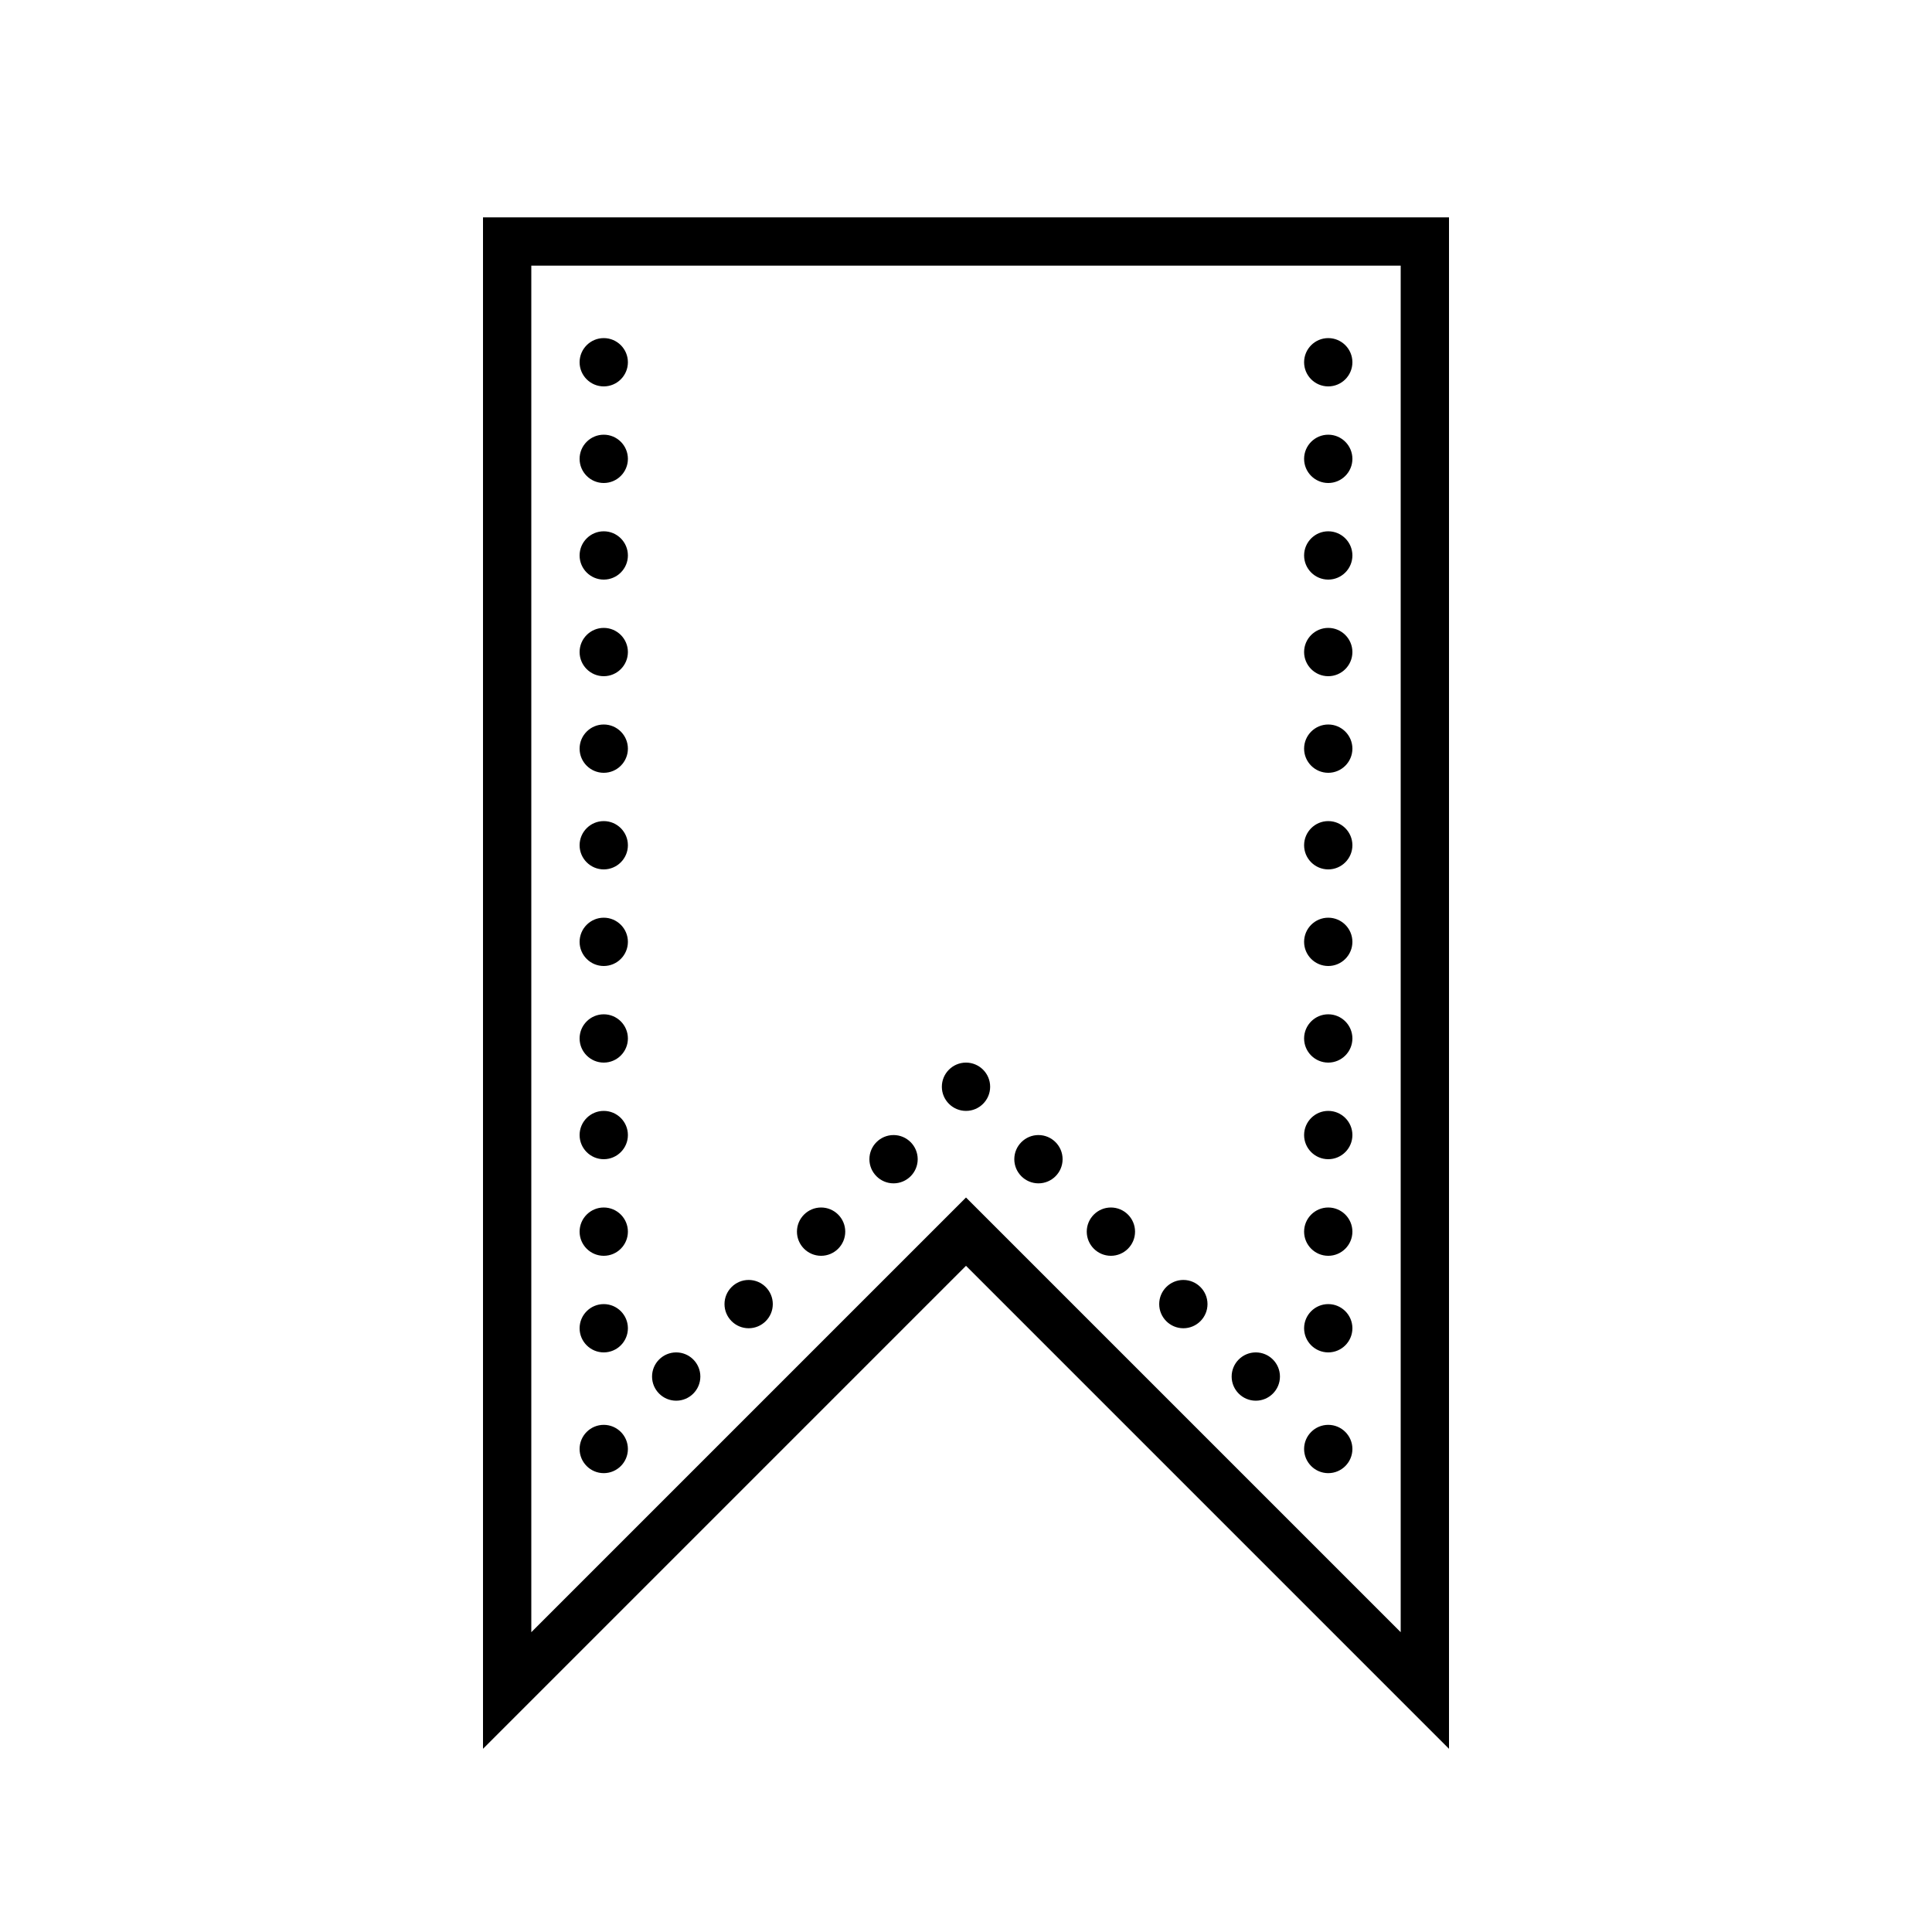
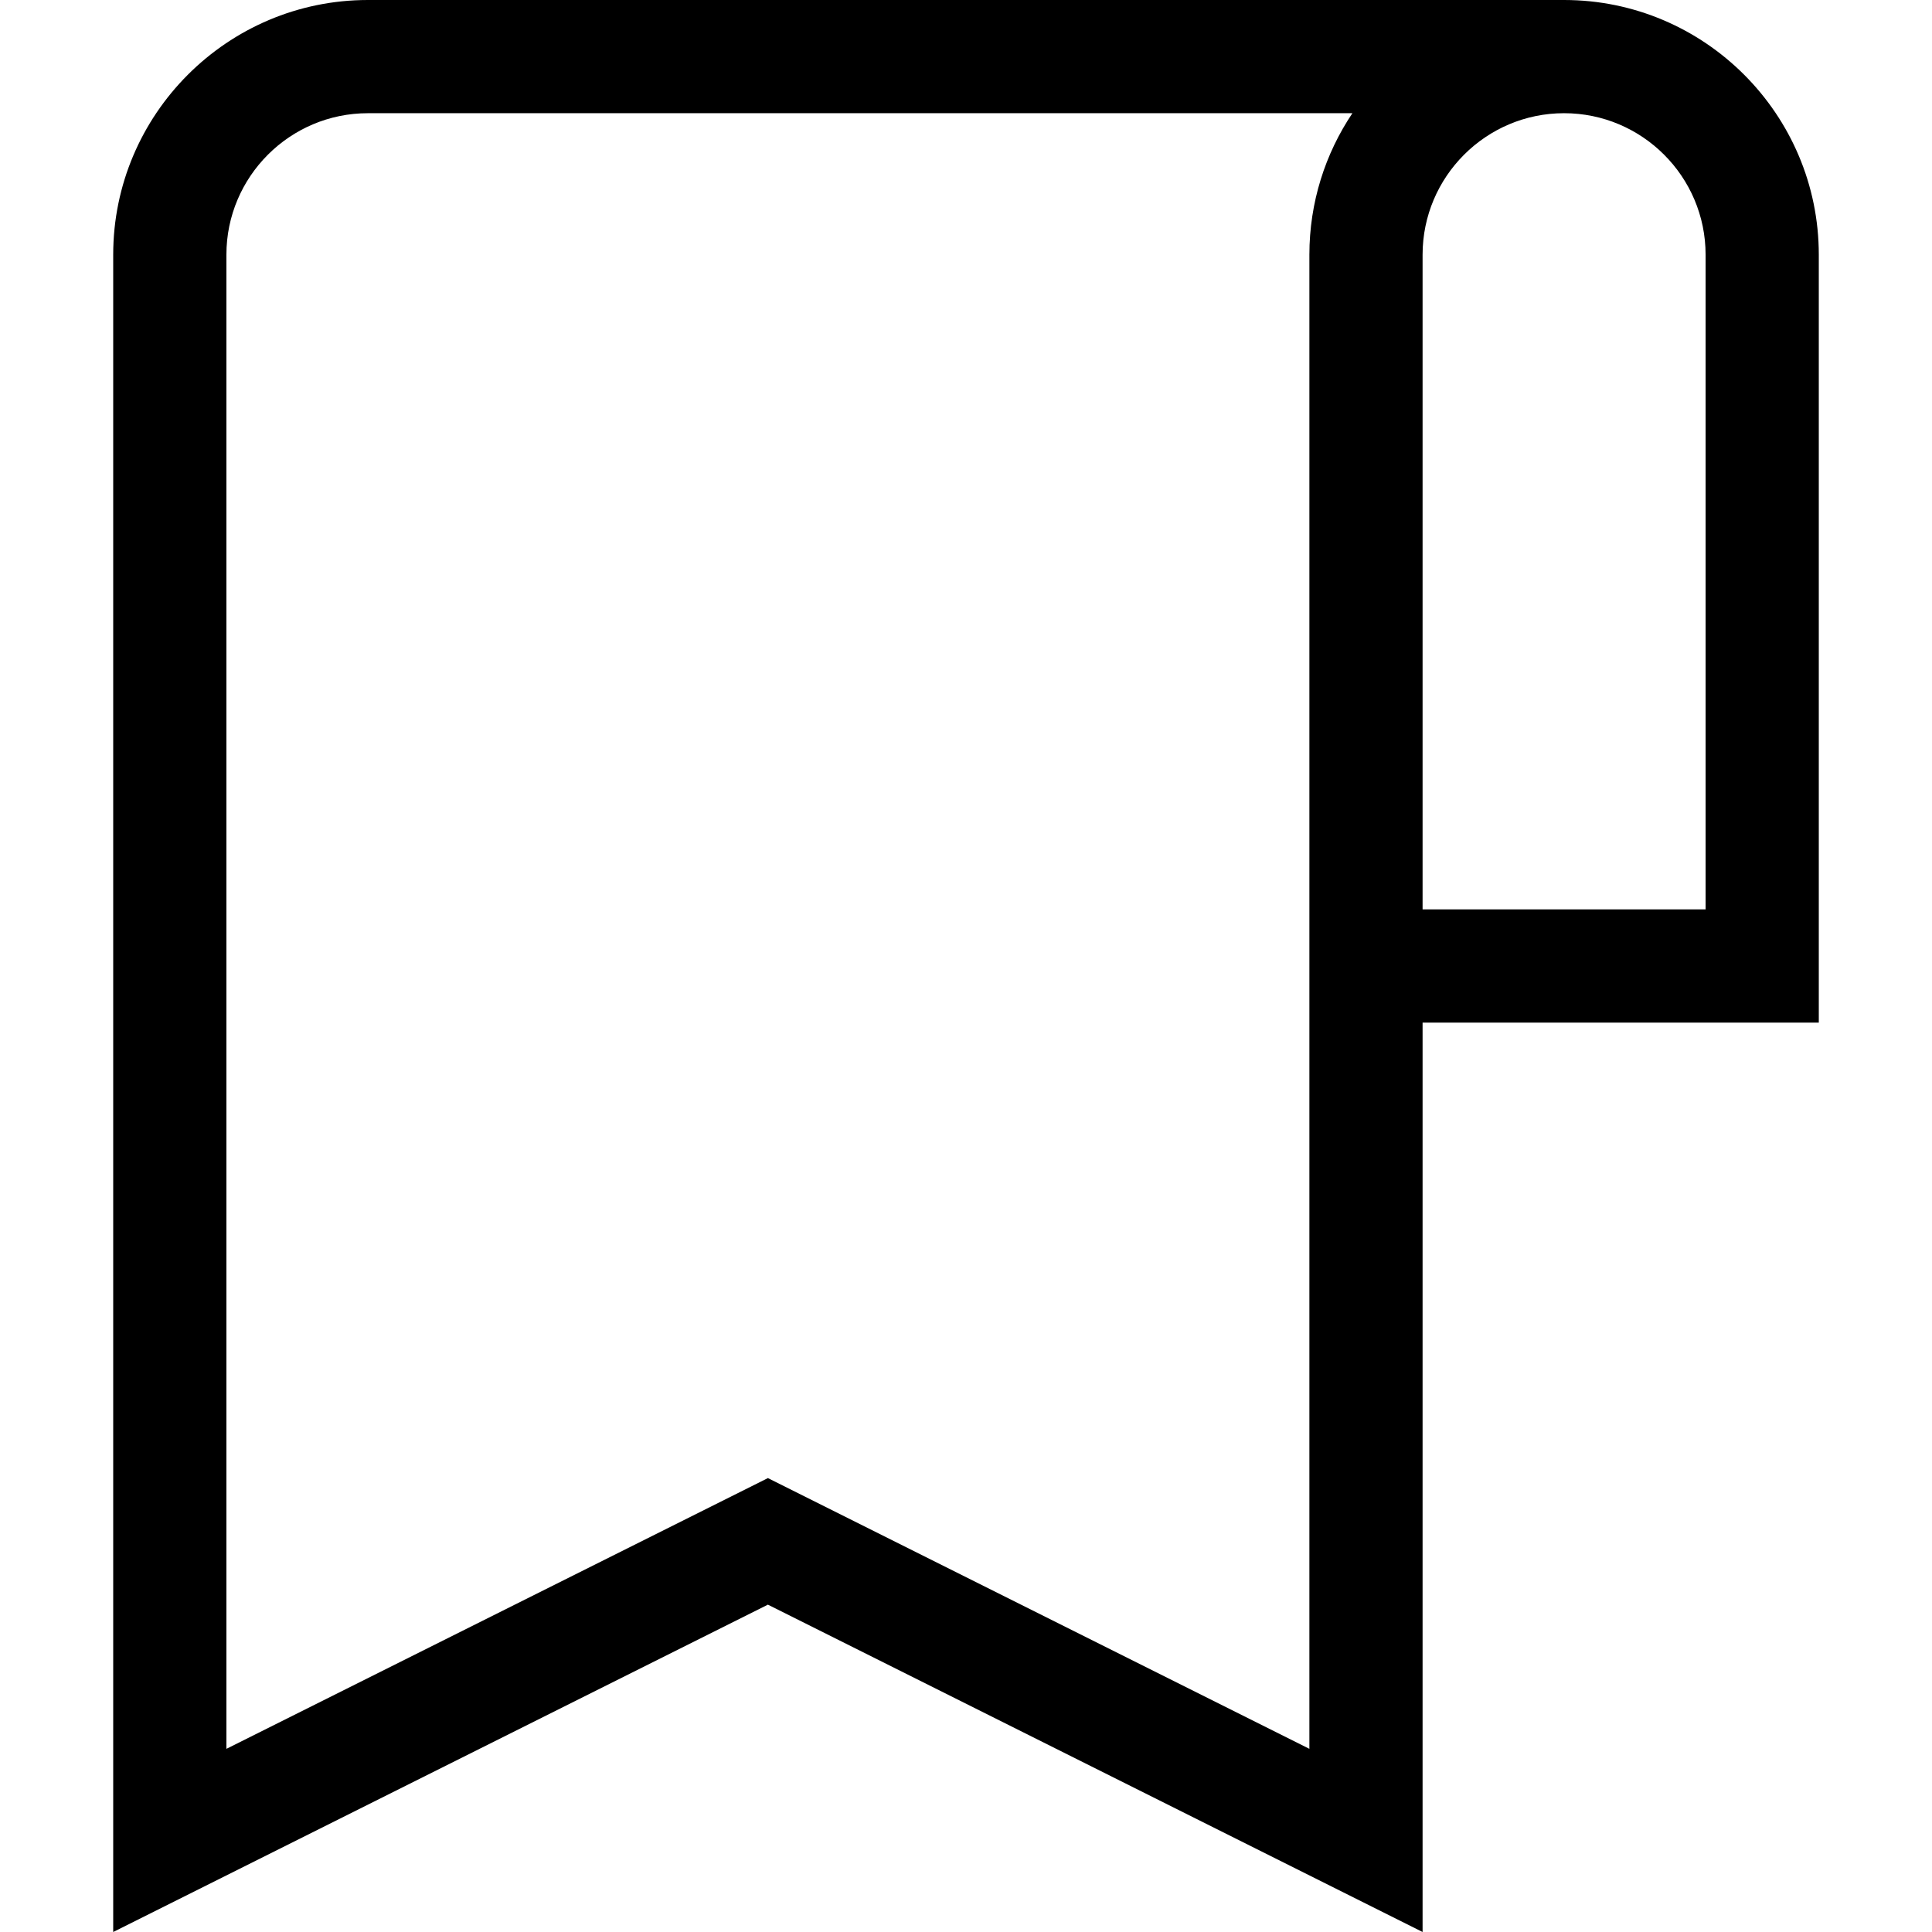
- <svg xmlns="http://www.w3.org/2000/svg" fill="#000000" viewBox="0 0 80 80" width="80px" height="80px">
-   <path d="M 20 9 L 20 72.414 L 40 52.414 L 60 72.414 L 60 9 Z M 22 11 L 58 11 L 58 67.586 L 40 49.586 L 22 67.586 Z M 25 14 C 24.449 14 24 14.449 24 15 C 24 15.551 24.449 16 25 16 C 25.551 16 26 15.551 26 15 C 26 14.449 25.551 14 25 14 Z M 55 14 C 54.449 14 54 14.449 54 15 C 54 15.551 54.449 16 55 16 C 55.551 16 56 15.551 56 15 C 56 14.449 55.551 14 55 14 Z M 25 18 C 24.449 18 24 18.449 24 19 C 24 19.551 24.449 20 25 20 C 25.551 20 26 19.551 26 19 C 26 18.449 25.551 18 25 18 Z M 55 18 C 54.449 18 54 18.449 54 19 C 54 19.551 54.449 20 55 20 C 55.551 20 56 19.551 56 19 C 56 18.449 55.551 18 55 18 Z M 25 22 C 24.449 22 24 22.449 24 23 C 24 23.551 24.449 24 25 24 C 25.551 24 26 23.551 26 23 C 26 22.449 25.551 22 25 22 Z M 55 22 C 54.449 22 54 22.449 54 23 C 54 23.551 54.449 24 55 24 C 55.551 24 56 23.551 56 23 C 56 22.449 55.551 22 55 22 Z M 25 26 C 24.449 26 24 26.449 24 27 C 24 27.551 24.449 28 25 28 C 25.551 28 26 27.551 26 27 C 26 26.449 25.551 26 25 26 Z M 55 26 C 54.449 26 54 26.449 54 27 C 54 27.551 54.449 28 55 28 C 55.551 28 56 27.551 56 27 C 56 26.449 55.551 26 55 26 Z M 25 30 C 24.449 30 24 30.449 24 31 C 24 31.551 24.449 32 25 32 C 25.551 32 26 31.551 26 31 C 26 30.449 25.551 30 25 30 Z M 55 30 C 54.449 30 54 30.449 54 31 C 54 31.551 54.449 32 55 32 C 55.551 32 56 31.551 56 31 C 56 30.449 55.551 30 55 30 Z M 25 34 C 24.449 34 24 34.449 24 35 C 24 35.551 24.449 36 25 36 C 25.551 36 26 35.551 26 35 C 26 34.449 25.551 34 25 34 Z M 55 34 C 54.449 34 54 34.449 54 35 C 54 35.551 54.449 36 55 36 C 55.551 36 56 35.551 56 35 C 56 34.449 55.551 34 55 34 Z M 25 38 C 24.449 38 24 38.449 24 39 C 24 39.551 24.449 40 25 40 C 25.551 40 26 39.551 26 39 C 26 38.449 25.551 38 25 38 Z M 55 38 C 54.449 38 54 38.449 54 39 C 54 39.551 54.449 40 55 40 C 55.551 40 56 39.551 56 39 C 56 38.449 55.551 38 55 38 Z M 25 42 C 24.449 42 24 42.449 24 43 C 24 43.551 24.449 44 25 44 C 25.551 44 26 43.551 26 43 C 26 42.449 25.551 42 25 42 Z M 55 42 C 54.449 42 54 42.449 54 43 C 54 43.551 54.449 44 55 44 C 55.551 44 56 43.551 56 43 C 56 42.449 55.551 42 55 42 Z M 40 44 C 39.449 44 39 44.449 39 45 C 39 45.551 39.449 46 40 46 C 40.551 46 41 45.551 41 45 C 41 44.449 40.551 44 40 44 Z M 25 46 C 24.449 46 24 46.449 24 47 C 24 47.551 24.449 48 25 48 C 25.551 48 26 47.551 26 47 C 26 46.449 25.551 46 25 46 Z M 55 46 C 54.449 46 54 46.449 54 47 C 54 47.551 54.449 48 55 48 C 55.551 48 56 47.551 56 47 C 56 46.449 55.551 46 55 46 Z M 37 47 C 36.449 47 36 47.449 36 48 C 36 48.551 36.449 49 37 49 C 37.551 49 38 48.551 38 48 C 38 47.449 37.551 47 37 47 Z M 43 47 C 42.449 47 42 47.449 42 48 C 42 48.551 42.449 49 43 49 C 43.551 49 44 48.551 44 48 C 44 47.449 43.551 47 43 47 Z M 25 50 C 24.449 50 24 50.449 24 51 C 24 51.551 24.449 52 25 52 C 25.551 52 26 51.551 26 51 C 26 50.449 25.551 50 25 50 Z M 34 50 C 33.449 50 33 50.449 33 51 C 33 51.551 33.449 52 34 52 C 34.551 52 35 51.551 35 51 C 35 50.449 34.551 50 34 50 Z M 46 50 C 45.449 50 45 50.449 45 51 C 45 51.551 45.449 52 46 52 C 46.551 52 47 51.551 47 51 C 47 50.449 46.551 50 46 50 Z M 55 50 C 54.449 50 54 50.449 54 51 C 54 51.551 54.449 52 55 52 C 55.551 52 56 51.551 56 51 C 56 50.449 55.551 50 55 50 Z M 31 53 C 30.449 53 30 53.449 30 54 C 30 54.551 30.449 55 31 55 C 31.551 55 32 54.551 32 54 C 32 53.449 31.551 53 31 53 Z M 49 53 C 48.449 53 48 53.449 48 54 C 48 54.551 48.449 55 49 55 C 49.551 55 50 54.551 50 54 C 50 53.449 49.551 53 49 53 Z M 25 54 C 24.449 54 24 54.449 24 55 C 24 55.551 24.449 56 25 56 C 25.551 56 26 55.551 26 55 C 26 54.449 25.551 54 25 54 Z M 55 54 C 54.449 54 54 54.449 54 55 C 54 55.551 54.449 56 55 56 C 55.551 56 56 55.551 56 55 C 56 54.449 55.551 54 55 54 Z M 28 56 C 27.449 56 27 56.449 27 57 C 27 57.551 27.449 58 28 58 C 28.551 58 29 57.551 29 57 C 29 56.449 28.551 56 28 56 Z M 52 56 C 51.449 56 51 56.449 51 57 C 51 57.551 51.449 58 52 58 C 52.551 58 53 57.551 53 57 C 53 56.449 52.551 56 52 56 Z M 25 59 C 24.449 59 24 59.449 24 60 C 24 60.551 24.449 61 25 61 C 25.551 61 26 60.551 26 60 C 26 59.449 25.551 59 25 59 Z M 55 59 C 54.449 59 54 59.449 54 60 C 54 60.551 54.449 61 55 61 C 55.551 61 56 60.551 56 60 C 56 59.449 55.551 59 55 59 Z" />
+ <svg xmlns="http://www.w3.org/2000/svg" id="Capa_1" enable-background="new 0 0 512 512" height="512" viewBox="0 0 512 512" width="512">
+   <g>
+     <path d="m414.5 0h-317c-37.22 0-67.5 30.28-67.5 67.5v444.5l173.5-86.75 173.5 86.75v-241h105v-203.5c0-37.22-30.28-67.5-67.5-67.5zm-67.5 67.5v395.959l-143.5-71.75-143.5 71.75v-395.959c0-20.678 16.822-37.5 37.5-37.5h260.9c-7.197 10.732-11.4 23.636-11.4 37.5zm105 173.5h-75v-173.5c0-20.678 16.822-37.5 37.5-37.5s37.5 16.822 37.5 37.5z" />
+   </g>
</svg>
